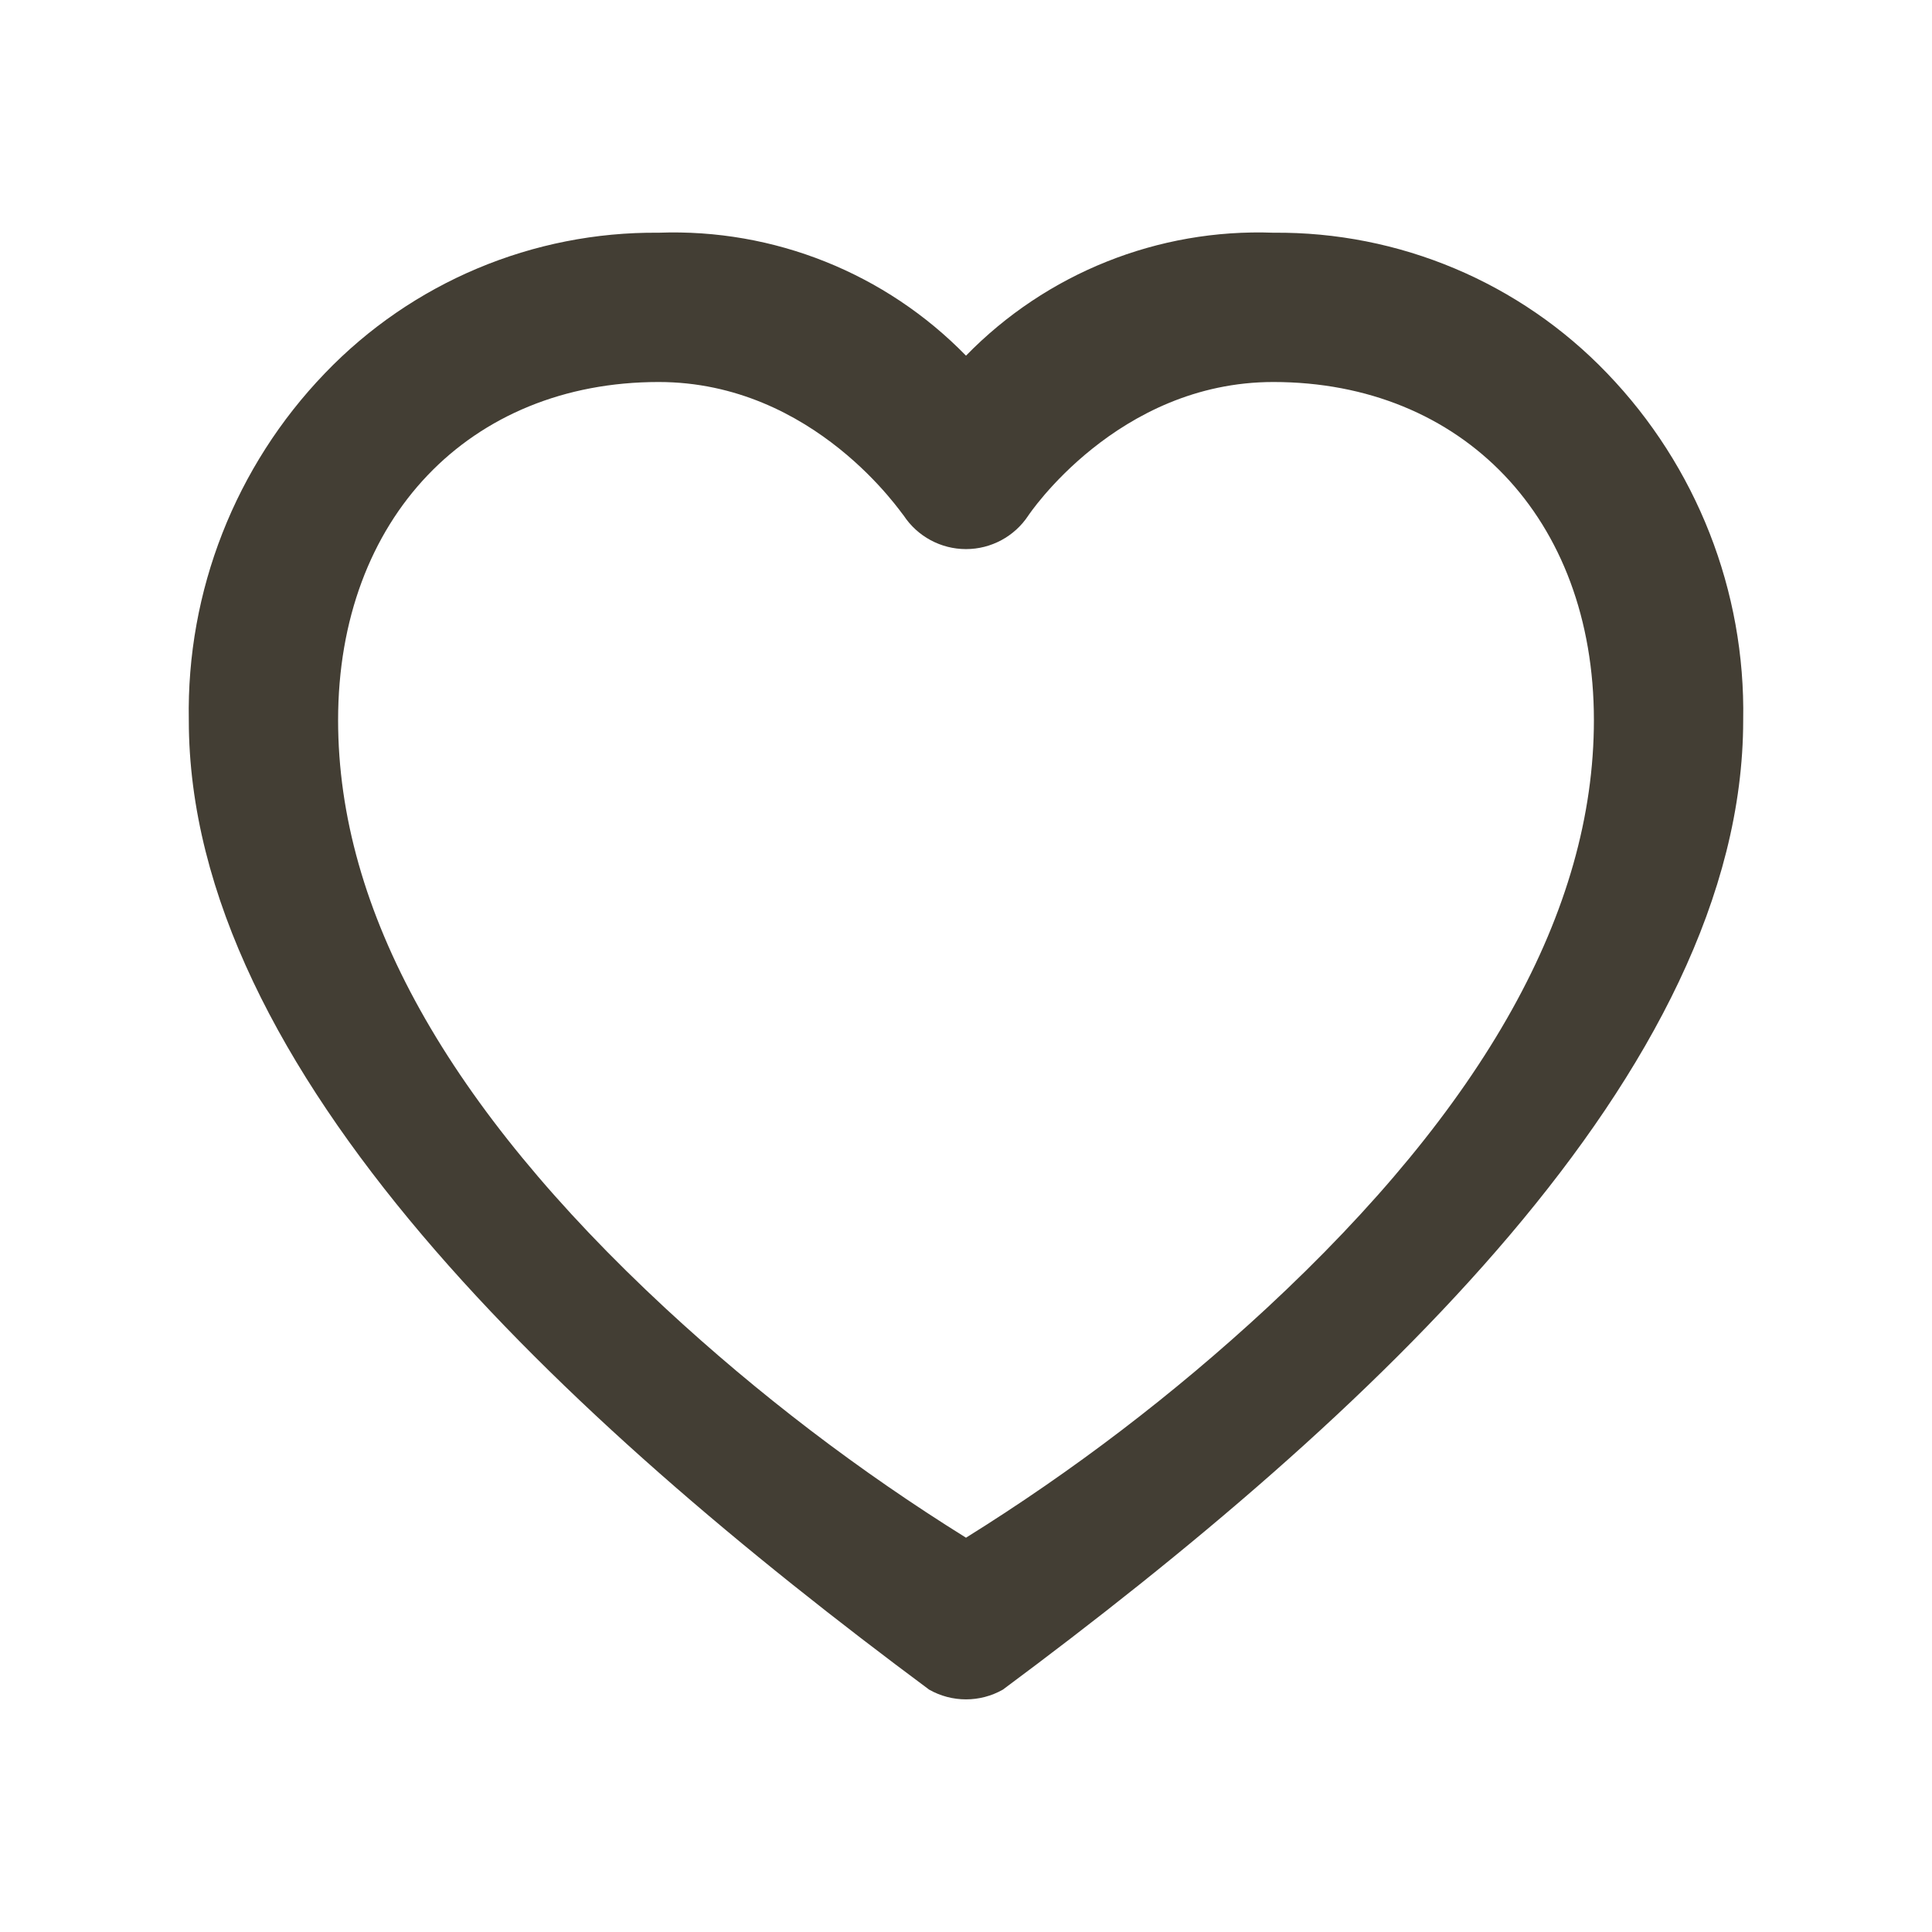
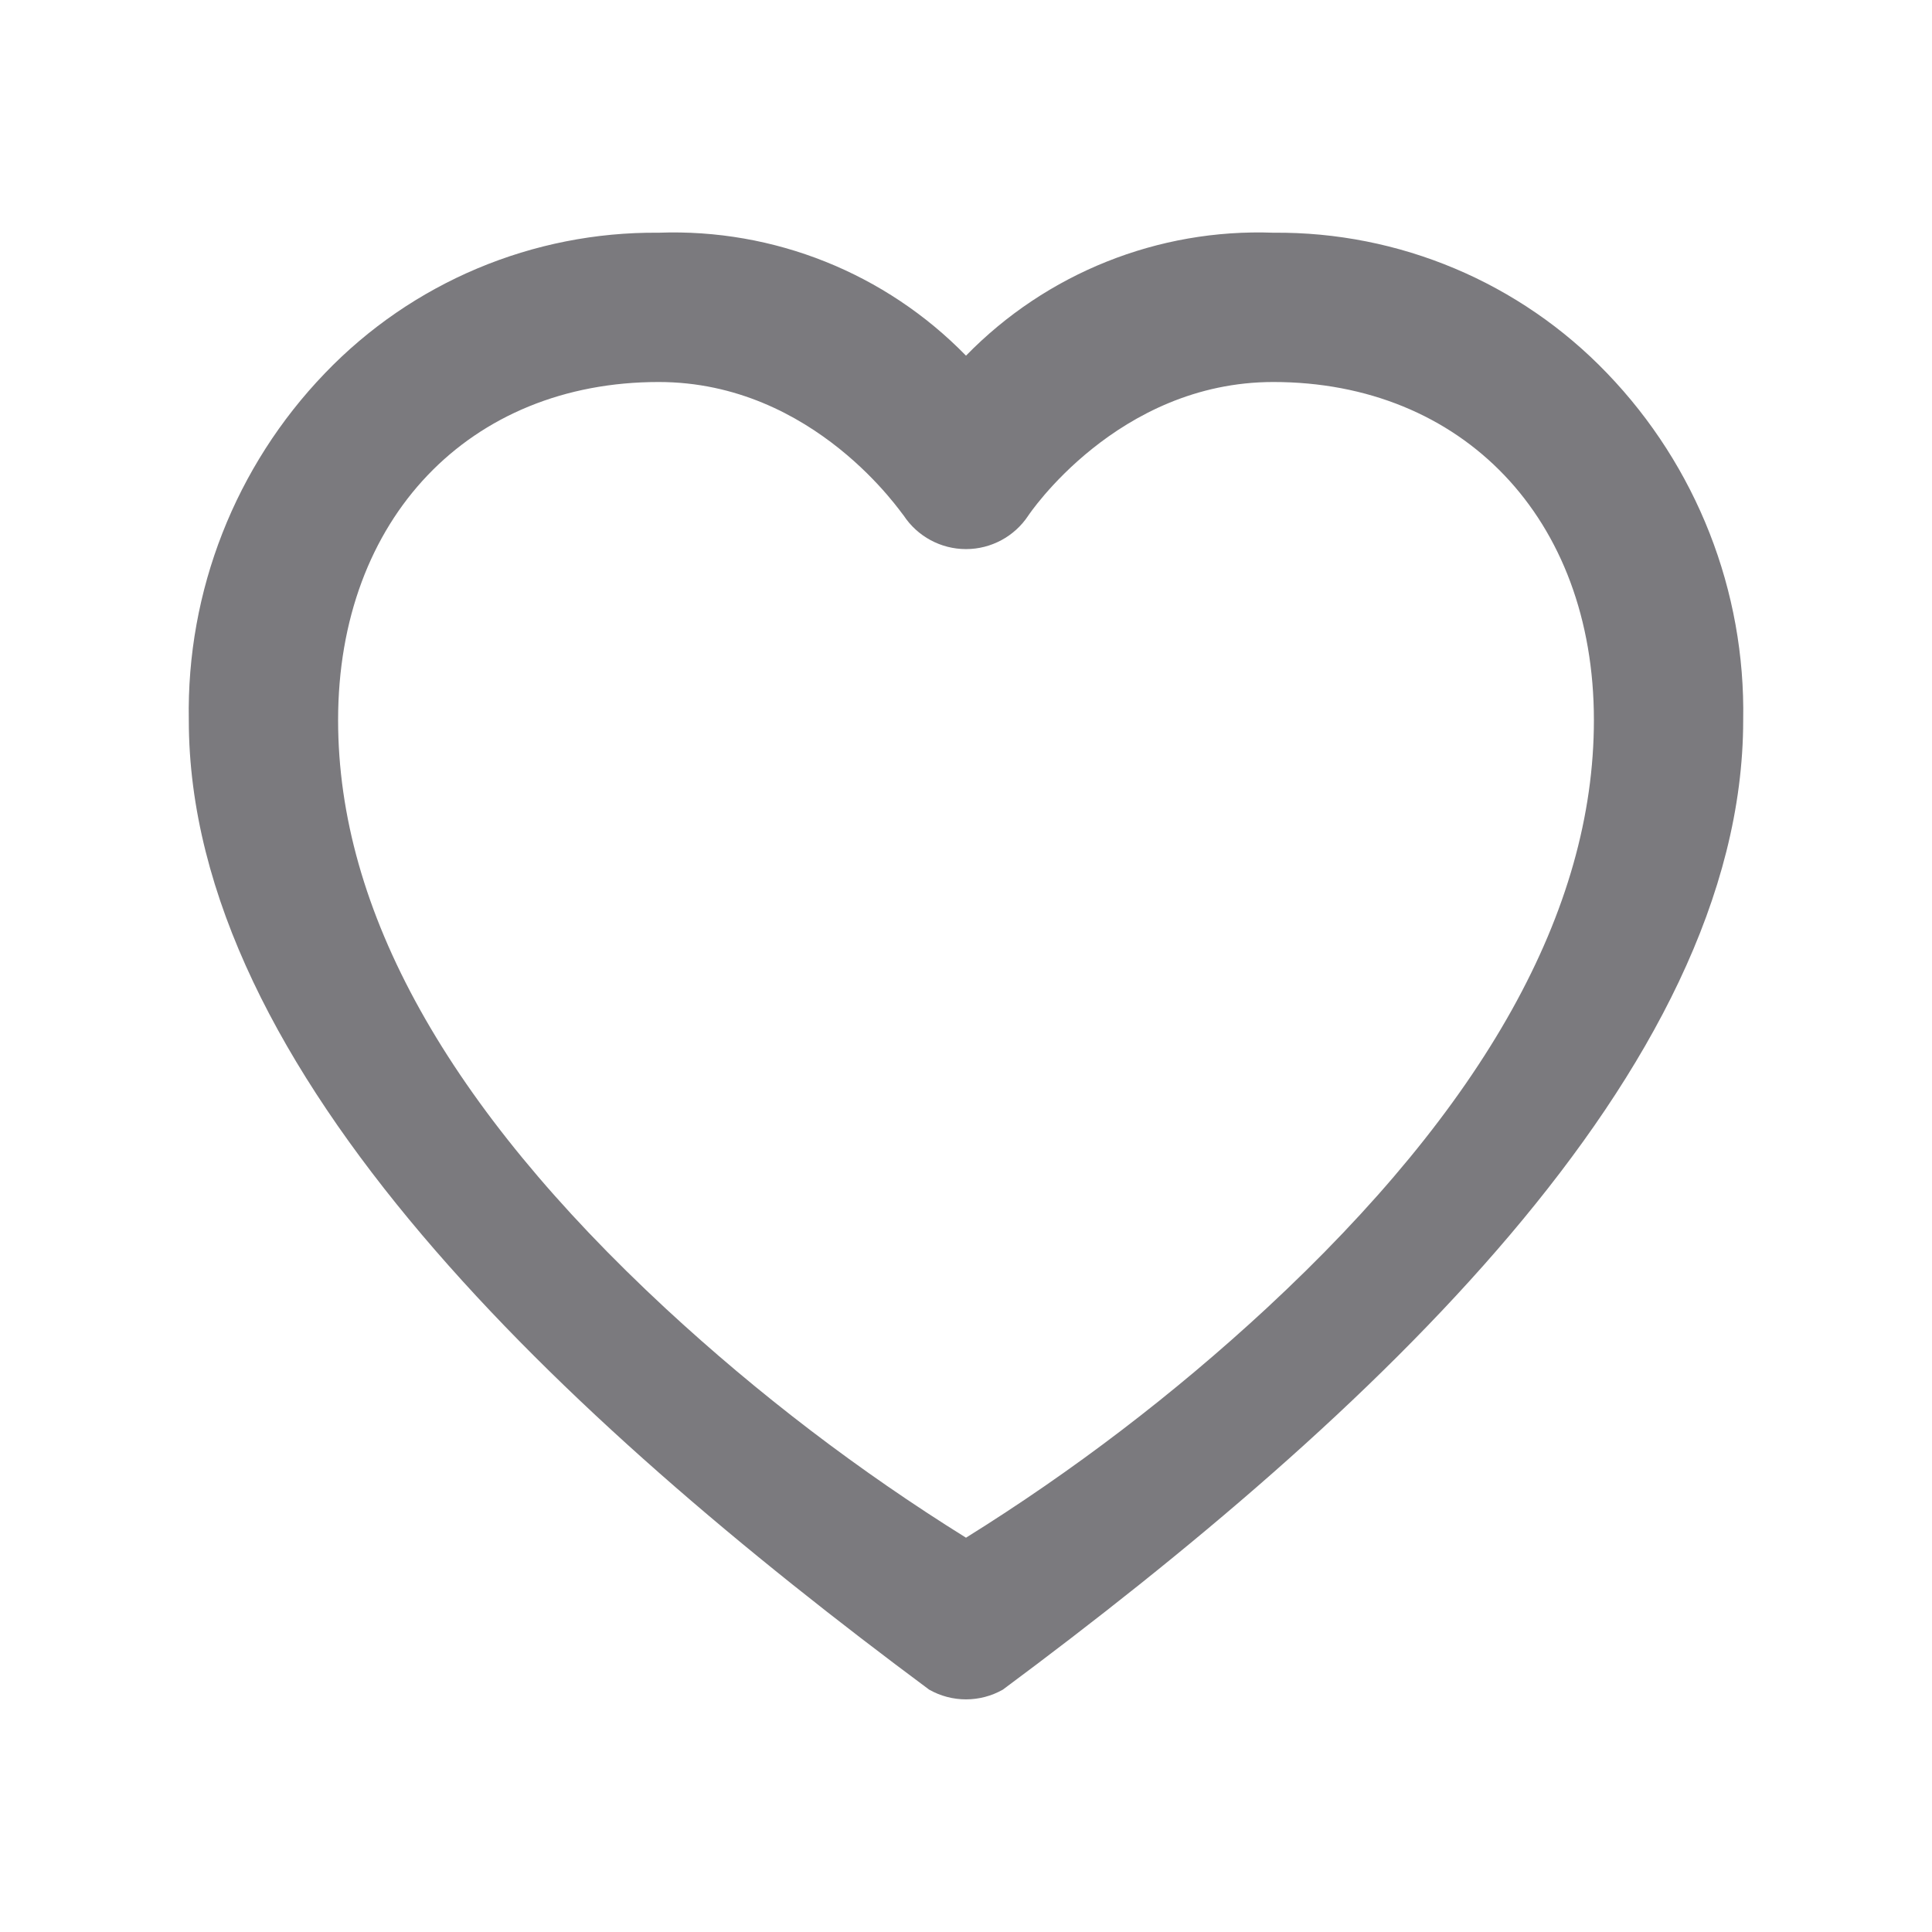
<svg xmlns="http://www.w3.org/2000/svg" width="22" height="22">
-   <path fill="#433E34" transform="translate(3 3.5)" d="M.7.75A5.55 5.55 0 0 0-.85 4.7c0 4 4.27 7.95 8.43 11.04a.85.85 0 0 0 .84 0C12.58 12.65 16.85 8.7 16.85 4.7A5.55 5.55 0 0 0 15.3.75 5.2 5.2 0 0 0 11.5-.85 4.65 4.65 0 0 0 8 .55 4.65 4.65 0 0 0 4.5-.85 5.2 5.2 0 0 0 .7.75ZM4.58 11.4C2.1 9.1.85 6.87.85 4.7c0-2.3 1.5-3.85 3.65-3.85 1.78 0 2.78 1.52 2.79 1.52a.85.85 0 0 0 1.42 0S9.72.85 11.5.85c2.15 0 3.65 1.55 3.65 3.85 0 2.17-1.25 4.4-3.73 6.7A22.7 22.7 0 0 1 8 14.01a22.7 22.7 0 0 1-3.42-2.61Z" fill-rule="evenodd" />
+   <path fill="#7B7A7E" transform="translate(3 3.5)" d="M.7.75A5.55 5.55 0 0 0-.85 4.7c0 4 4.27 7.95 8.43 11.04a.85.85 0 0 0 .84 0C12.58 12.65 16.85 8.7 16.85 4.7A5.55 5.55 0 0 0 15.3.75 5.2 5.2 0 0 0 11.5-.85 4.65 4.65 0 0 0 8 .55 4.65 4.65 0 0 0 4.5-.85 5.2 5.2 0 0 0 .7.75ZM4.58 11.4C2.1 9.1.85 6.87.85 4.7c0-2.3 1.5-3.85 3.65-3.85 1.78 0 2.78 1.52 2.79 1.52a.85.85 0 0 0 1.42 0S9.72.85 11.5.85c2.15 0 3.65 1.55 3.65 3.85 0 2.17-1.25 4.4-3.73 6.7A22.7 22.7 0 0 1 8 14.01a22.7 22.7 0 0 1-3.42-2.61Z" fill-rule="evenodd" />
</svg>
